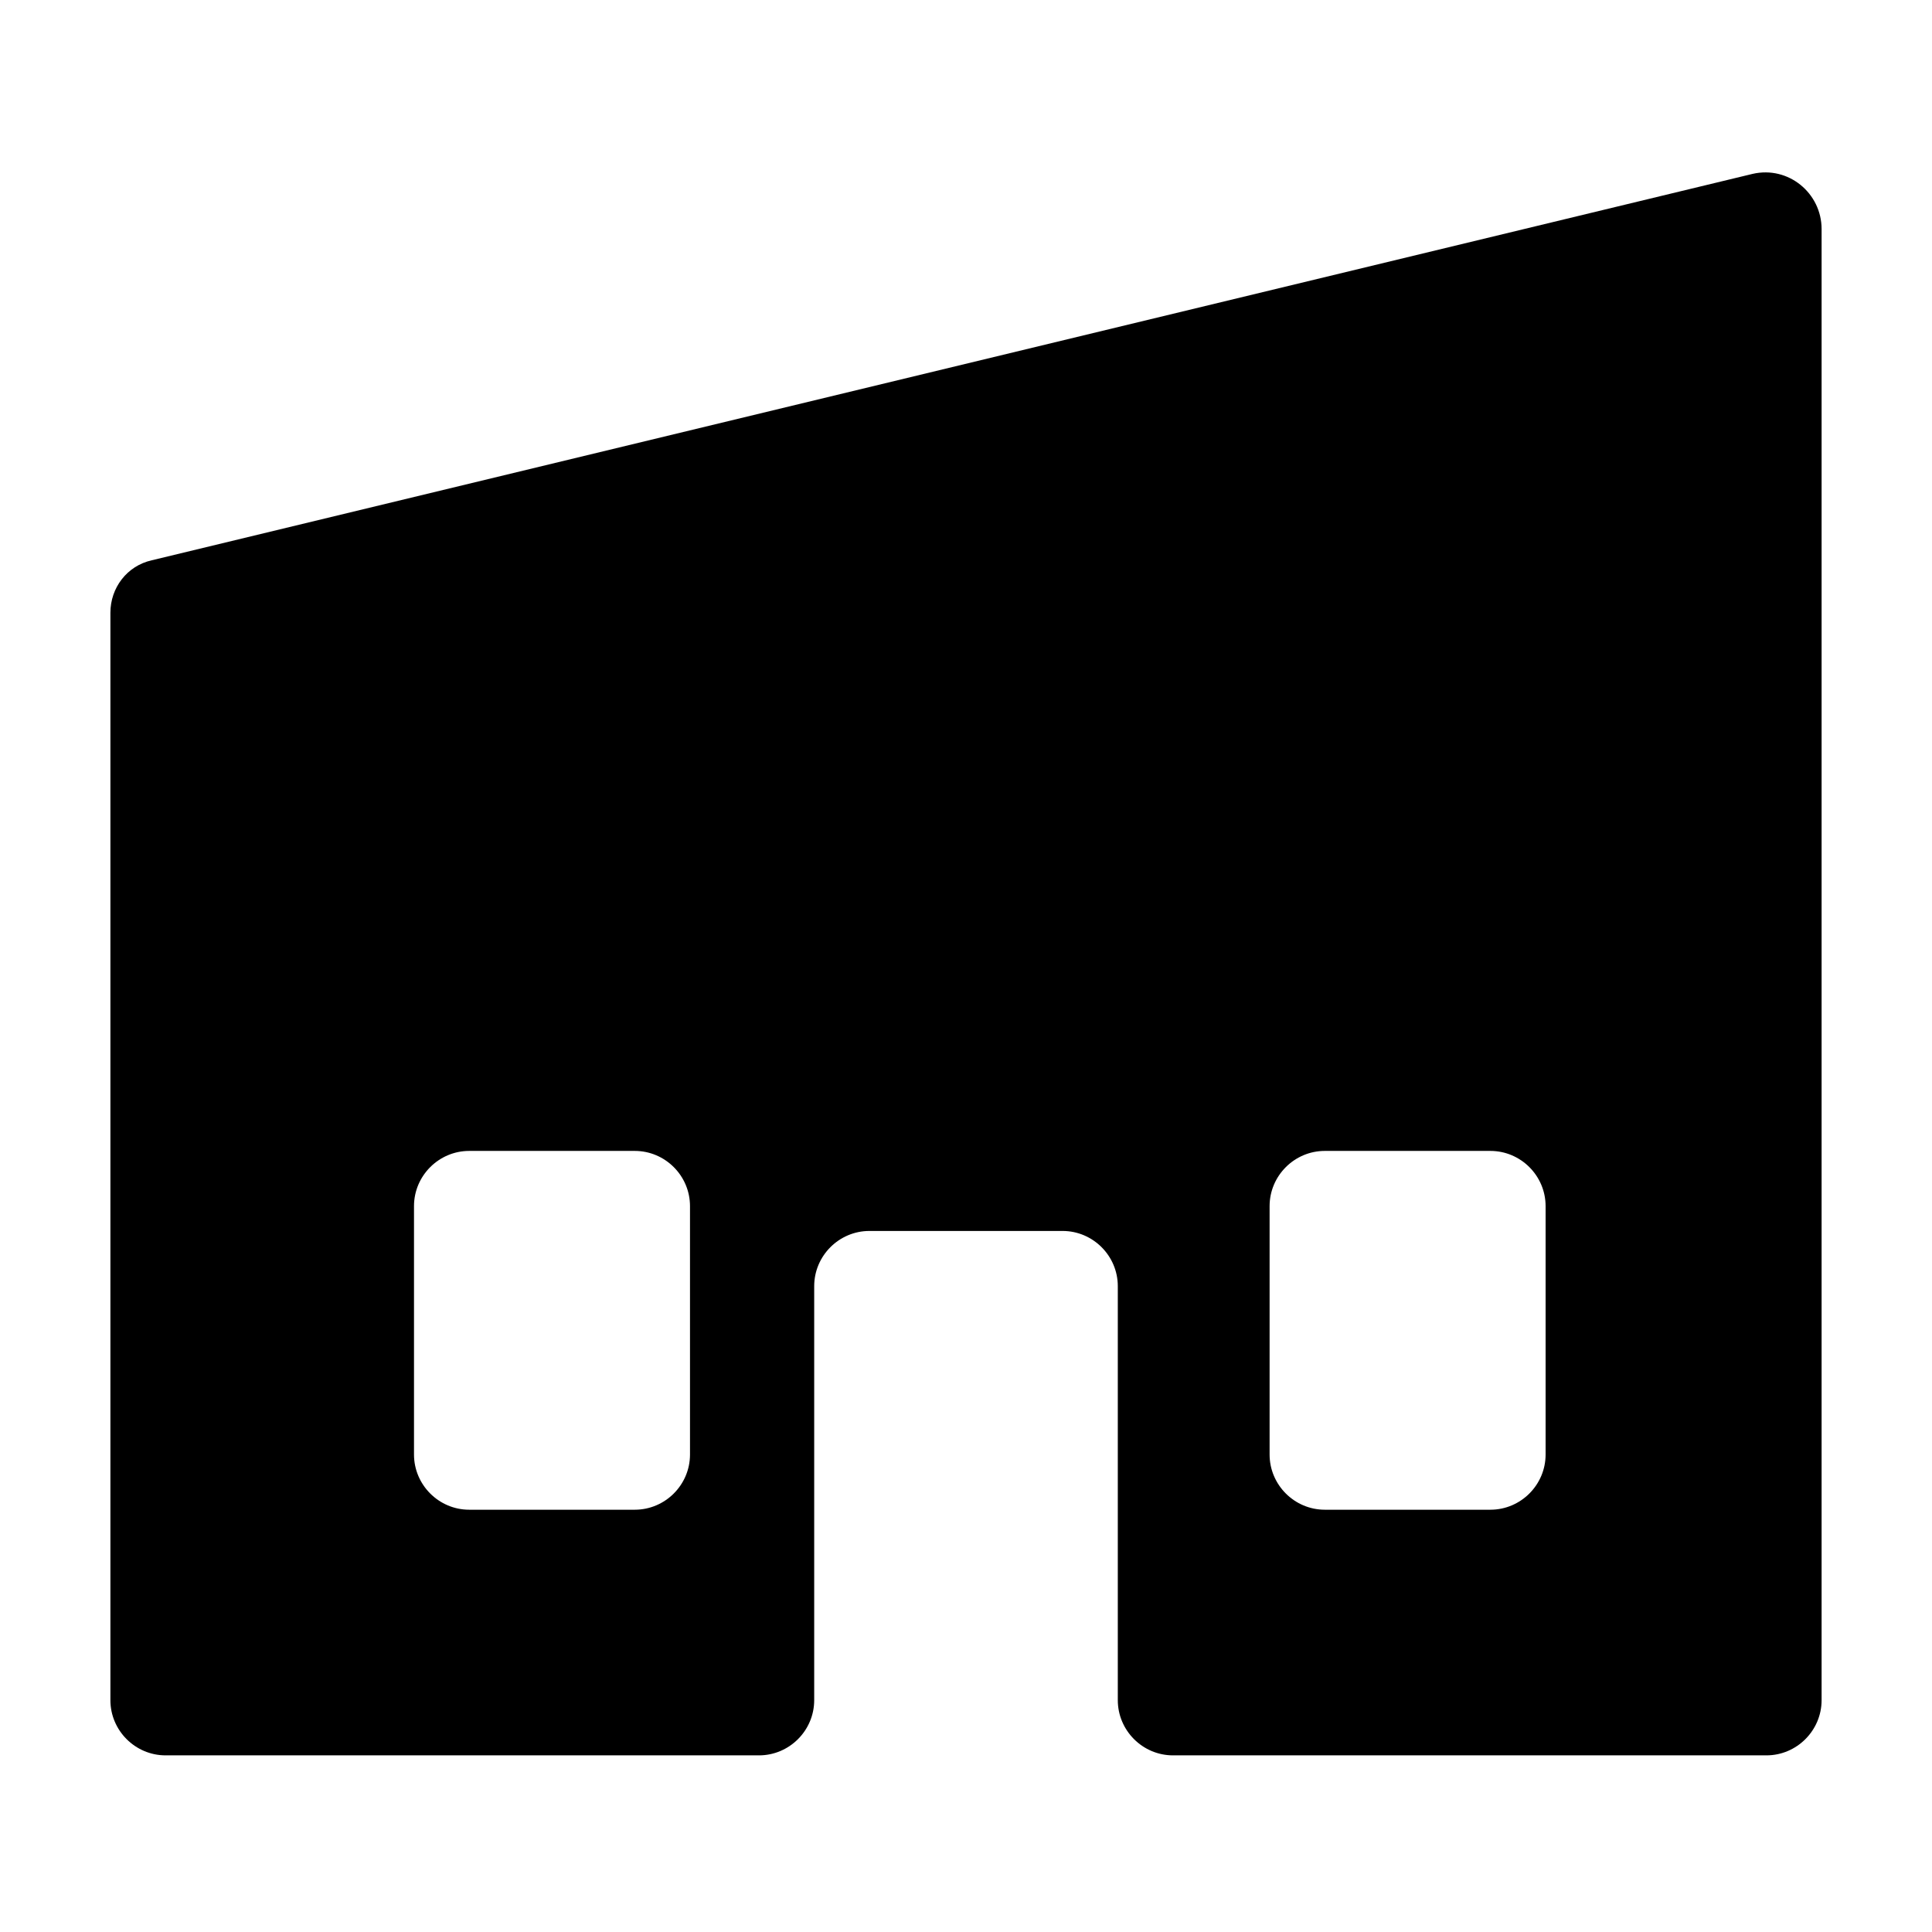
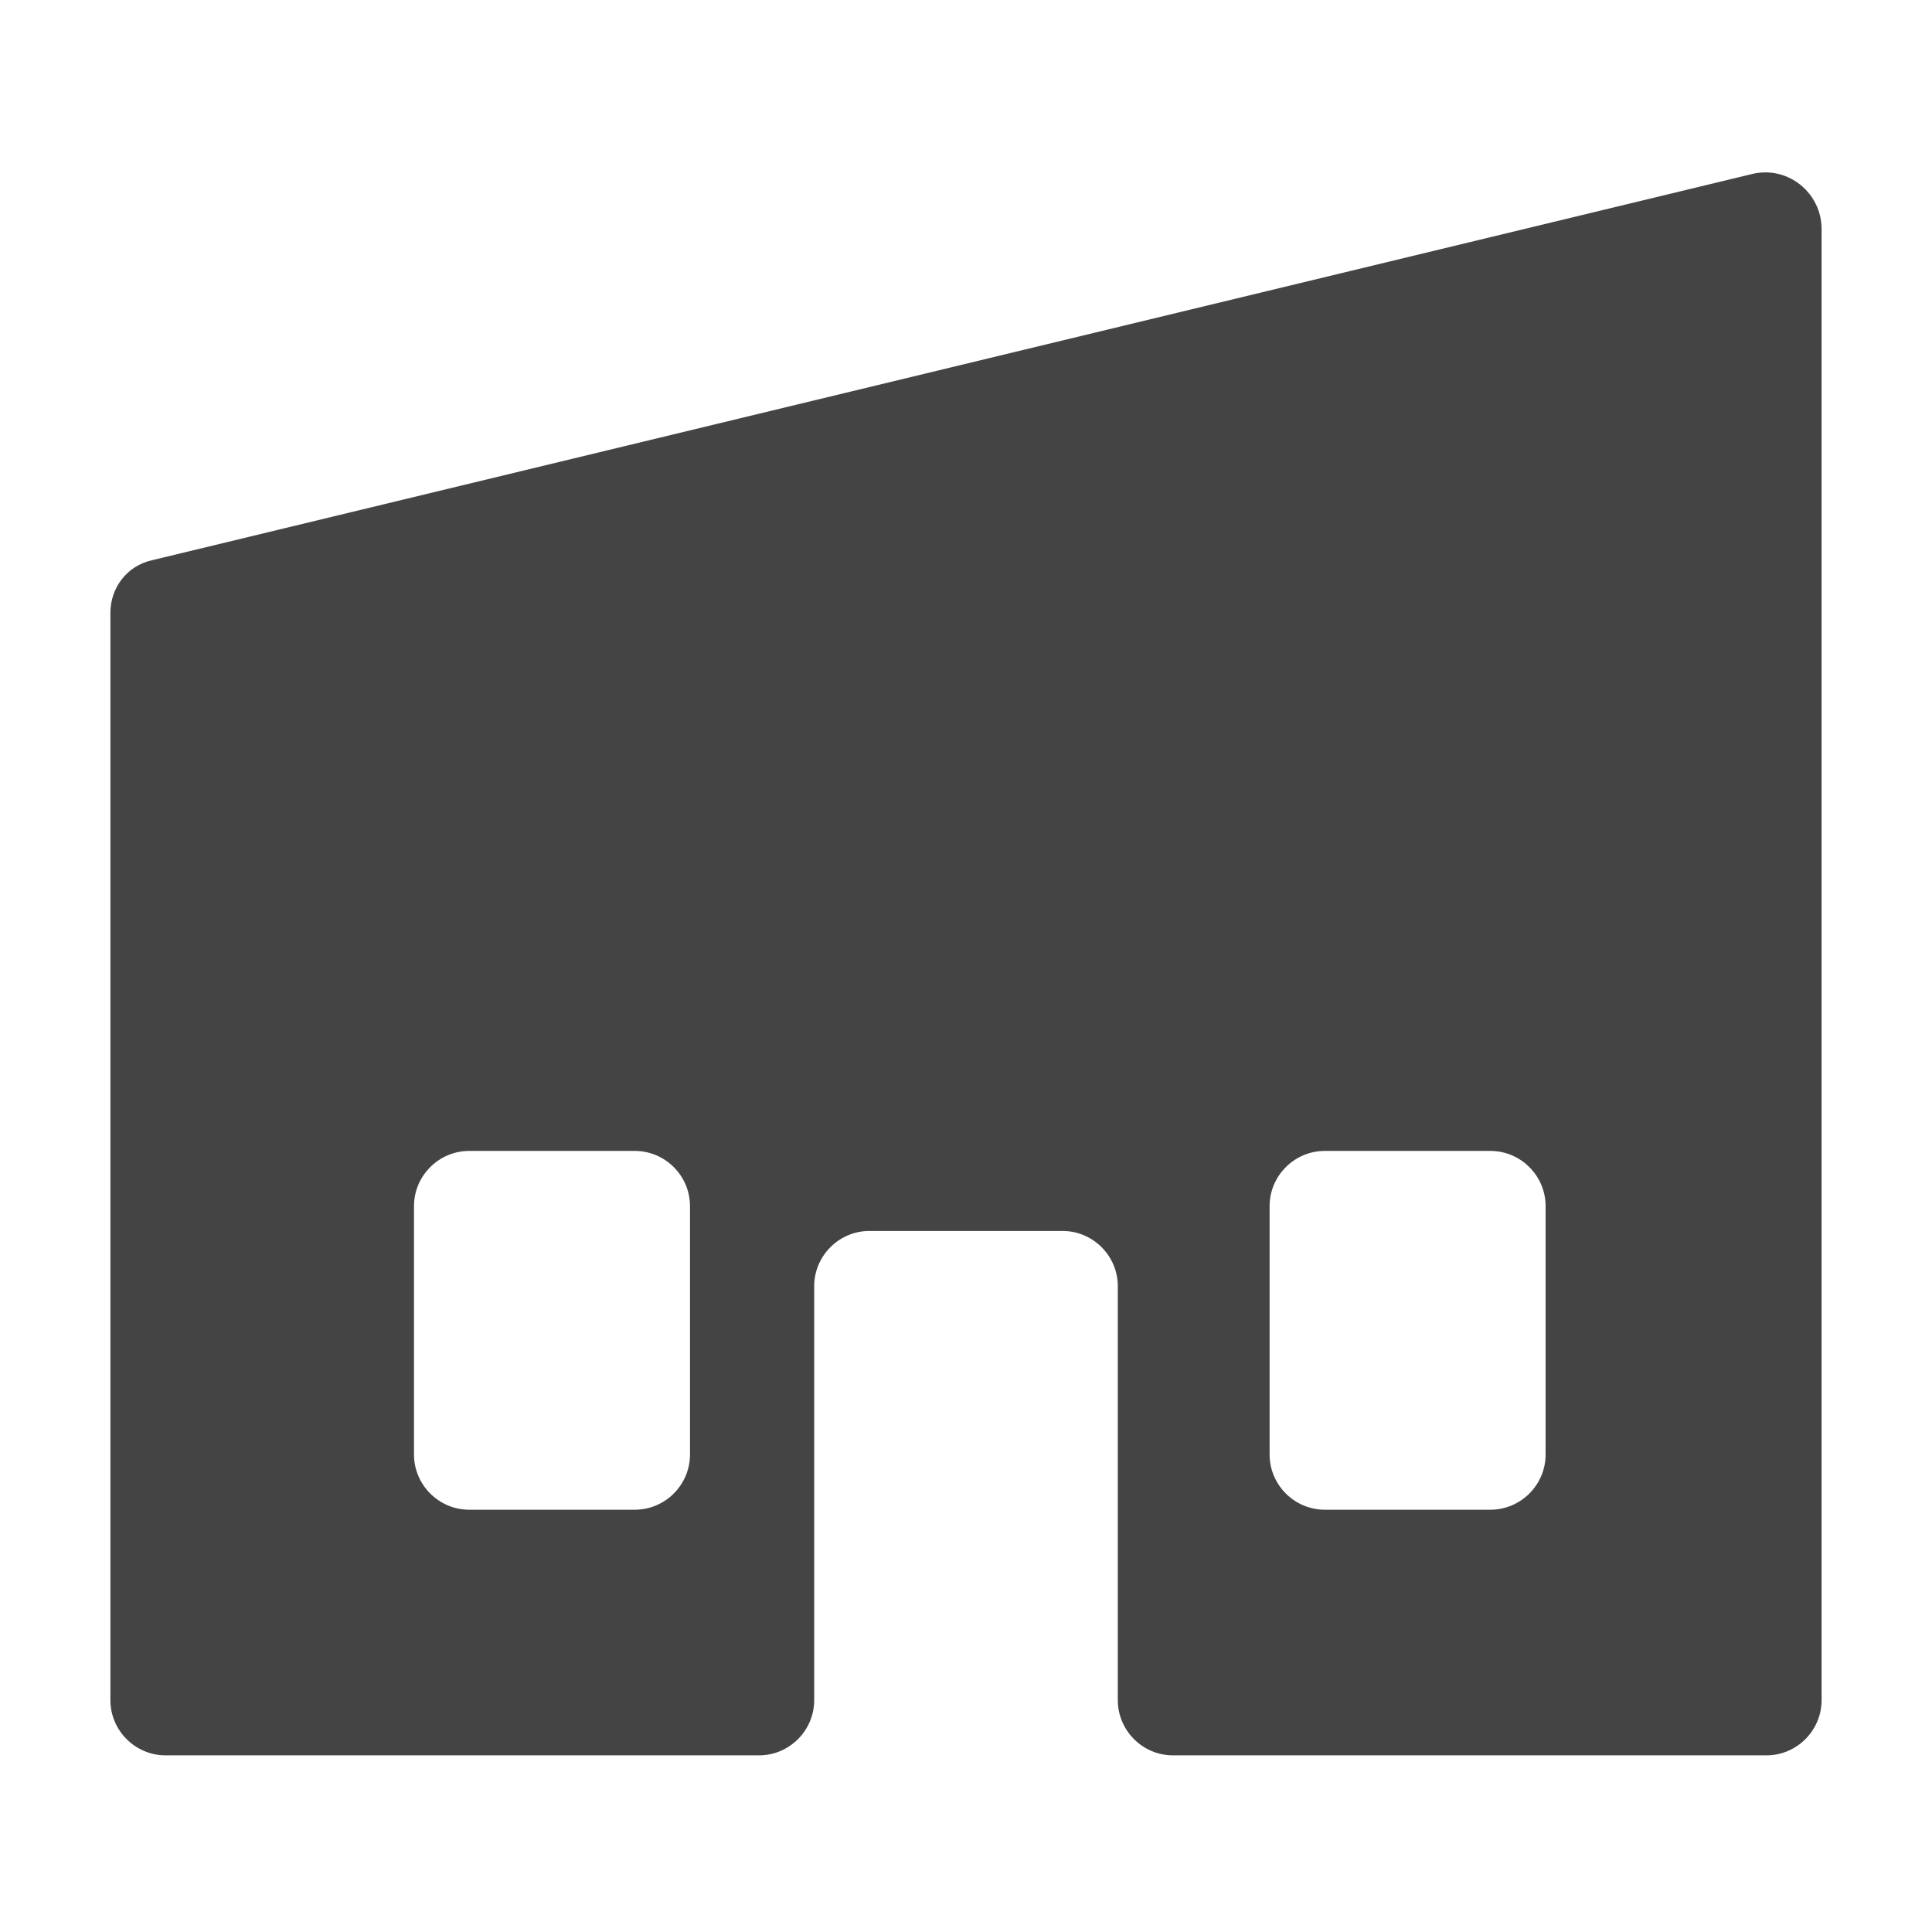
<svg xmlns="http://www.w3.org/2000/svg" version="1.1" id="Layer_1" x="0px" y="0px" viewBox="0 0 70 70" enable-background="new 0 0 70 70" xml:space="preserve">
-   <path d="M63.5,6.3l-58,14c-0.9,0.2-1.5,1-1.5,1.9v39.4c0,1.1,0.9,2,2,2h21.5c1.1,0,2-0.9,2-2v-15c0-1.1,0.9-2,2-2h7c1.1,0,2,0.9,2,2  v15c0,1.1,0.9,2,2,2H64c1.1,0,2-0.9,2-2V8.3C66,7,64.8,6,63.5,6.3z M25,52.7c0,1.1-0.9,2-2,2h-6c-1.1,0-2-0.9-2-2v-9  c0-1.1,0.9-2,2-2h6c1.1,0,2,0.9,2,2V52.7z M56,52.7c0,1.1-0.9,2-2,2h-6c-1.1,0-2-0.9-2-2v-9c0-1.1,0.9-2,2-2h6c1.1,0,2,0.9,2,2V52.7  z" />
+   <path fill="#444444" d="M63.5,6.3l-58,14c-0.9,0.2-1.5,1-1.5,1.9v39.4c0,1.1,0.9,2,2,2h21.5c1.1,0,2-0.9,2-2v-15c0-1.1,0.9-2,2-2h7c1.1,0,2,0.9,2,2  v15c0,1.1,0.9,2,2,2H64c1.1,0,2-0.9,2-2V8.3C66,7,64.8,6,63.5,6.3z M25,52.7c0,1.1-0.9,2-2,2h-6c-1.1,0-2-0.9-2-2v-9  c0-1.1,0.9-2,2-2h6c1.1,0,2,0.9,2,2V52.7z M56,52.7c0,1.1-0.9,2-2,2h-6c-1.1,0-2-0.9-2-2v-9c0-1.1,0.9-2,2-2h6c1.1,0,2,0.9,2,2V52.7  z" />
</svg>
